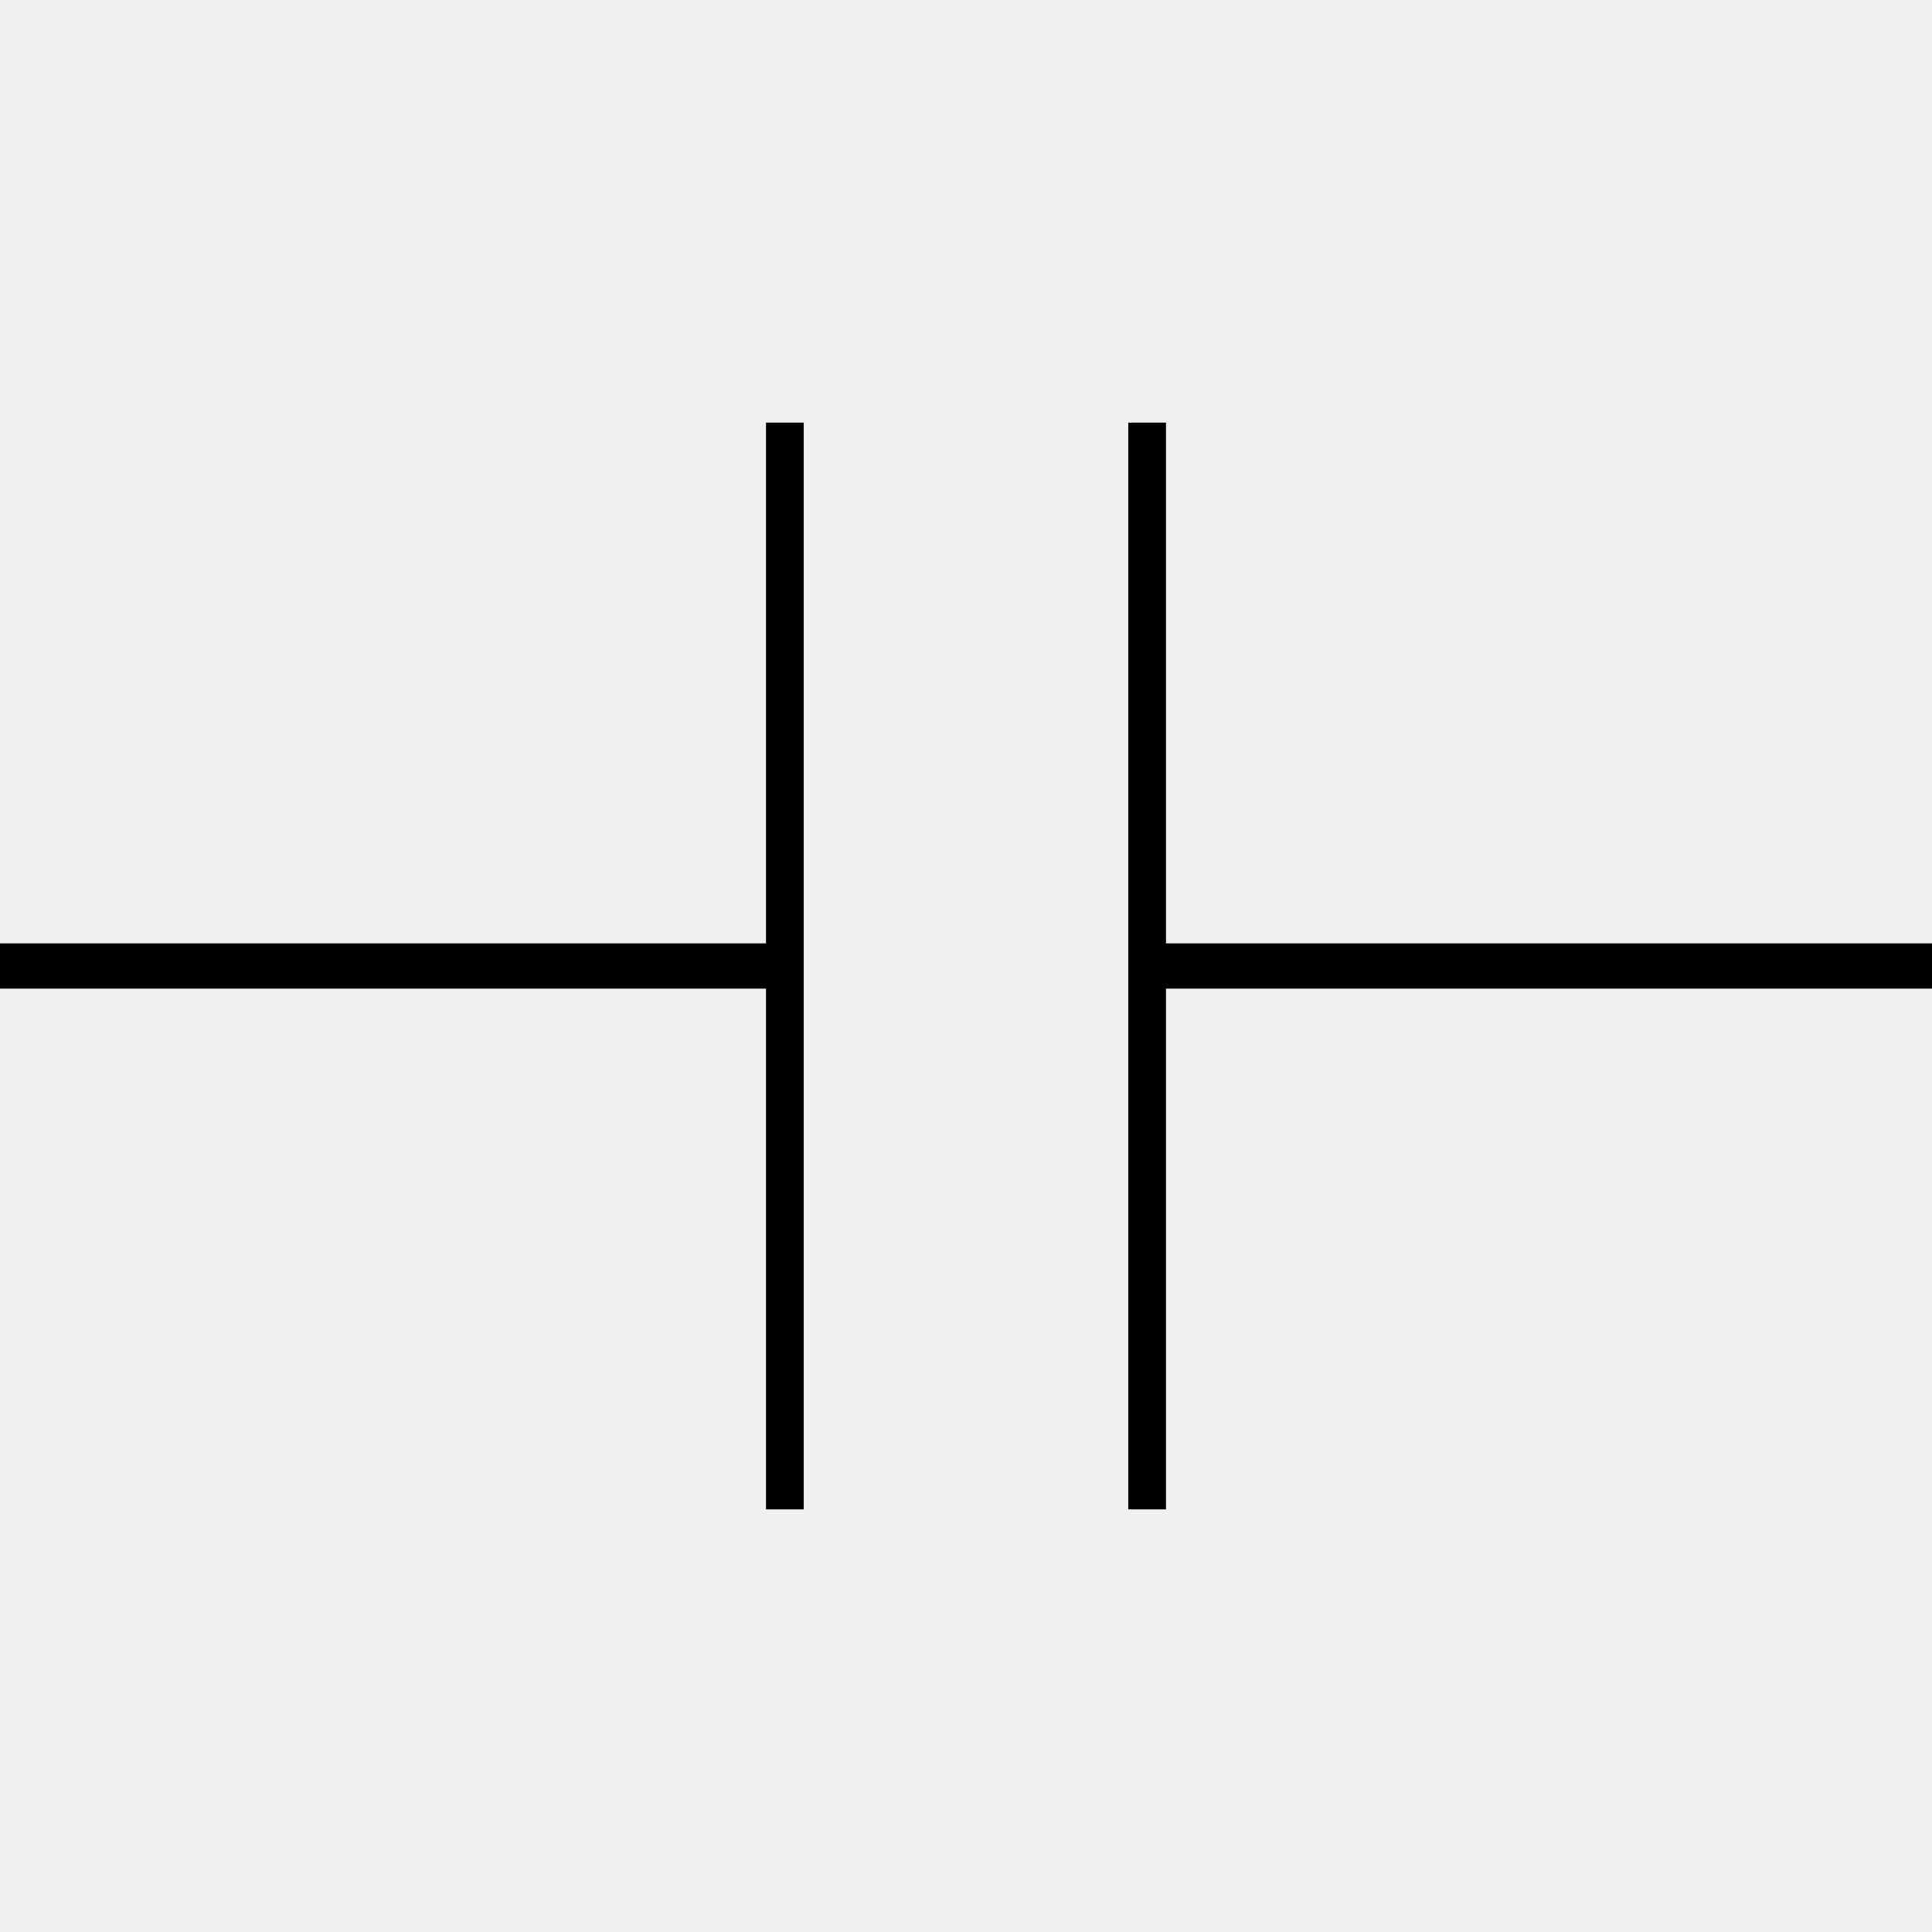
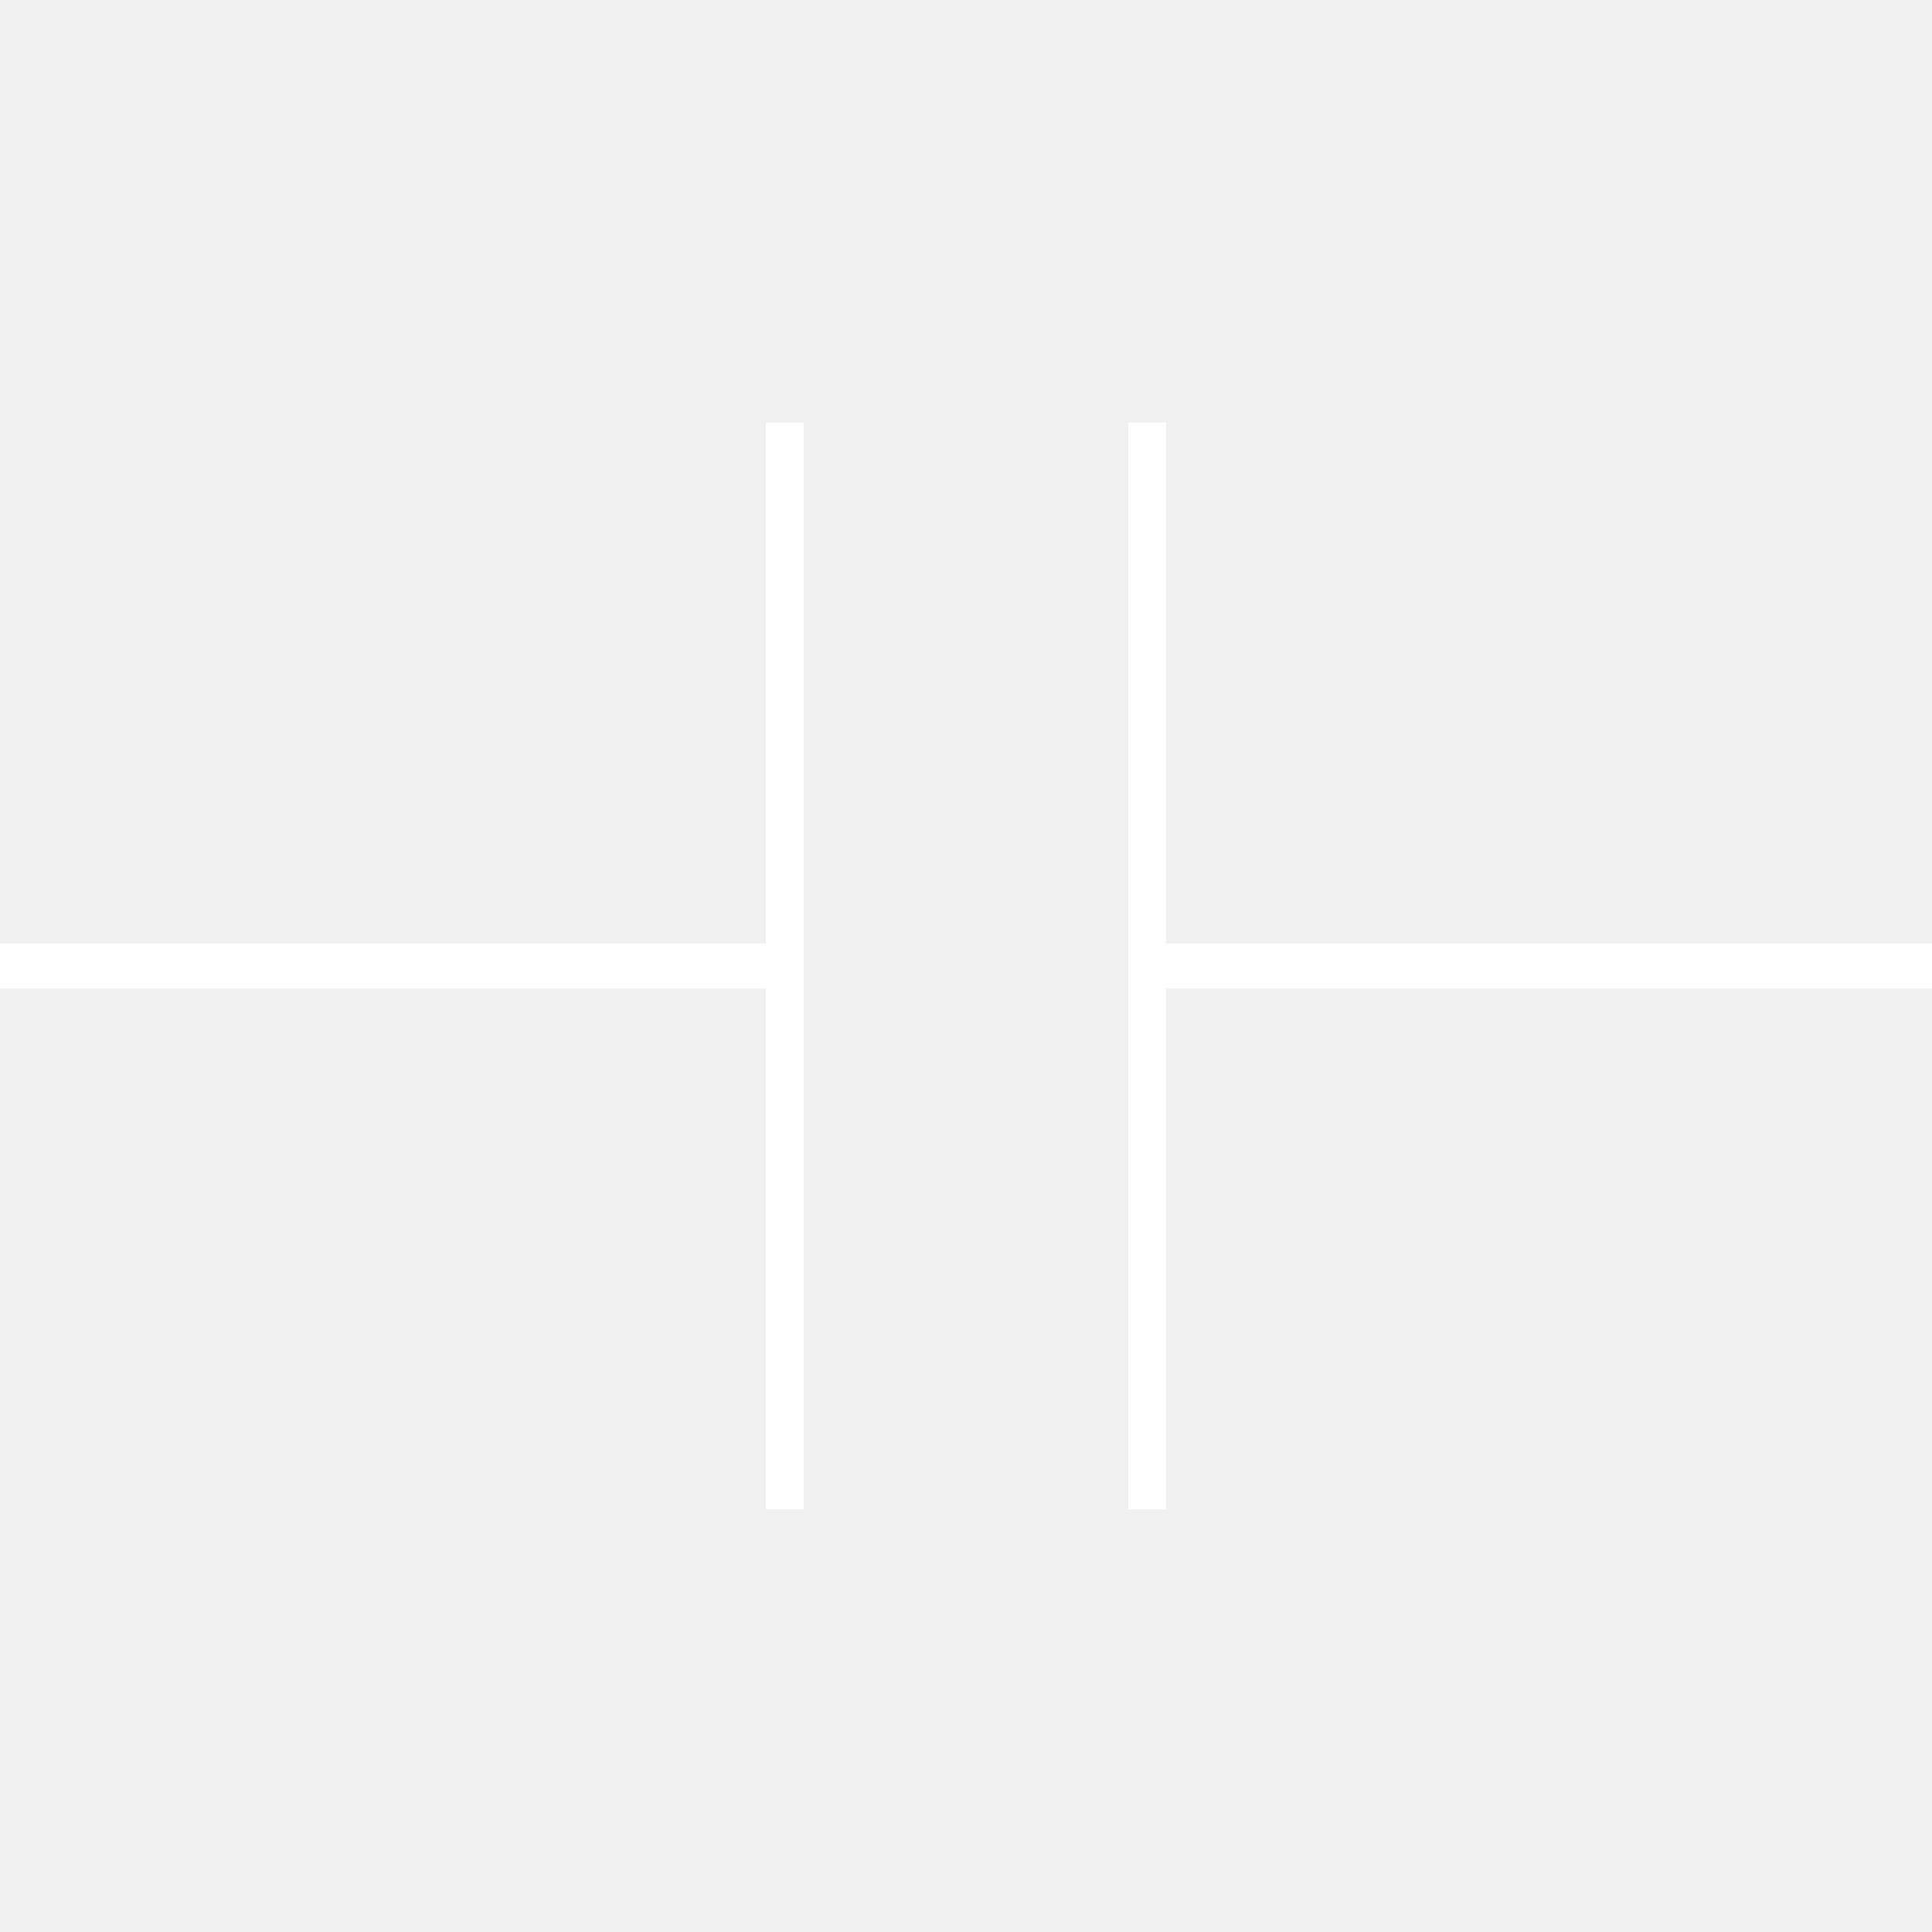
<svg xmlns="http://www.w3.org/2000/svg" viewBox="0 0 128 128">
-   <line x1="0" y1="64" x2="52" y2="64" stroke="#000" stroke-width="3" stroke-linecap="butt" />
-   <line x1="52" y1="28" x2="52" y2="100" stroke="#000" stroke-width="2.5" />
-   <line x1="76" y1="28" x2="76" y2="100" stroke="#000" stroke-width="2.5" />
-   <line x1="76" y1="64" x2="128" y2="64" stroke="#000" stroke-width="3" stroke-linecap="butt" />
+   <line x1="0" y1="64" x2="52" y2="64" stroke="#fff" stroke-width="3" stroke-linecap="butt" />
+   <line x1="52" y1="28" x2="52" y2="100" stroke="#fff" stroke-width="2.5" />
+   <line x1="76" y1="28" x2="76" y2="100" stroke="#fff" stroke-width="2.5" />
+   <line x1="76" y1="64" x2="128" y2="64" stroke="#fff" stroke-width="3" stroke-linecap="butt" />
</svg>
